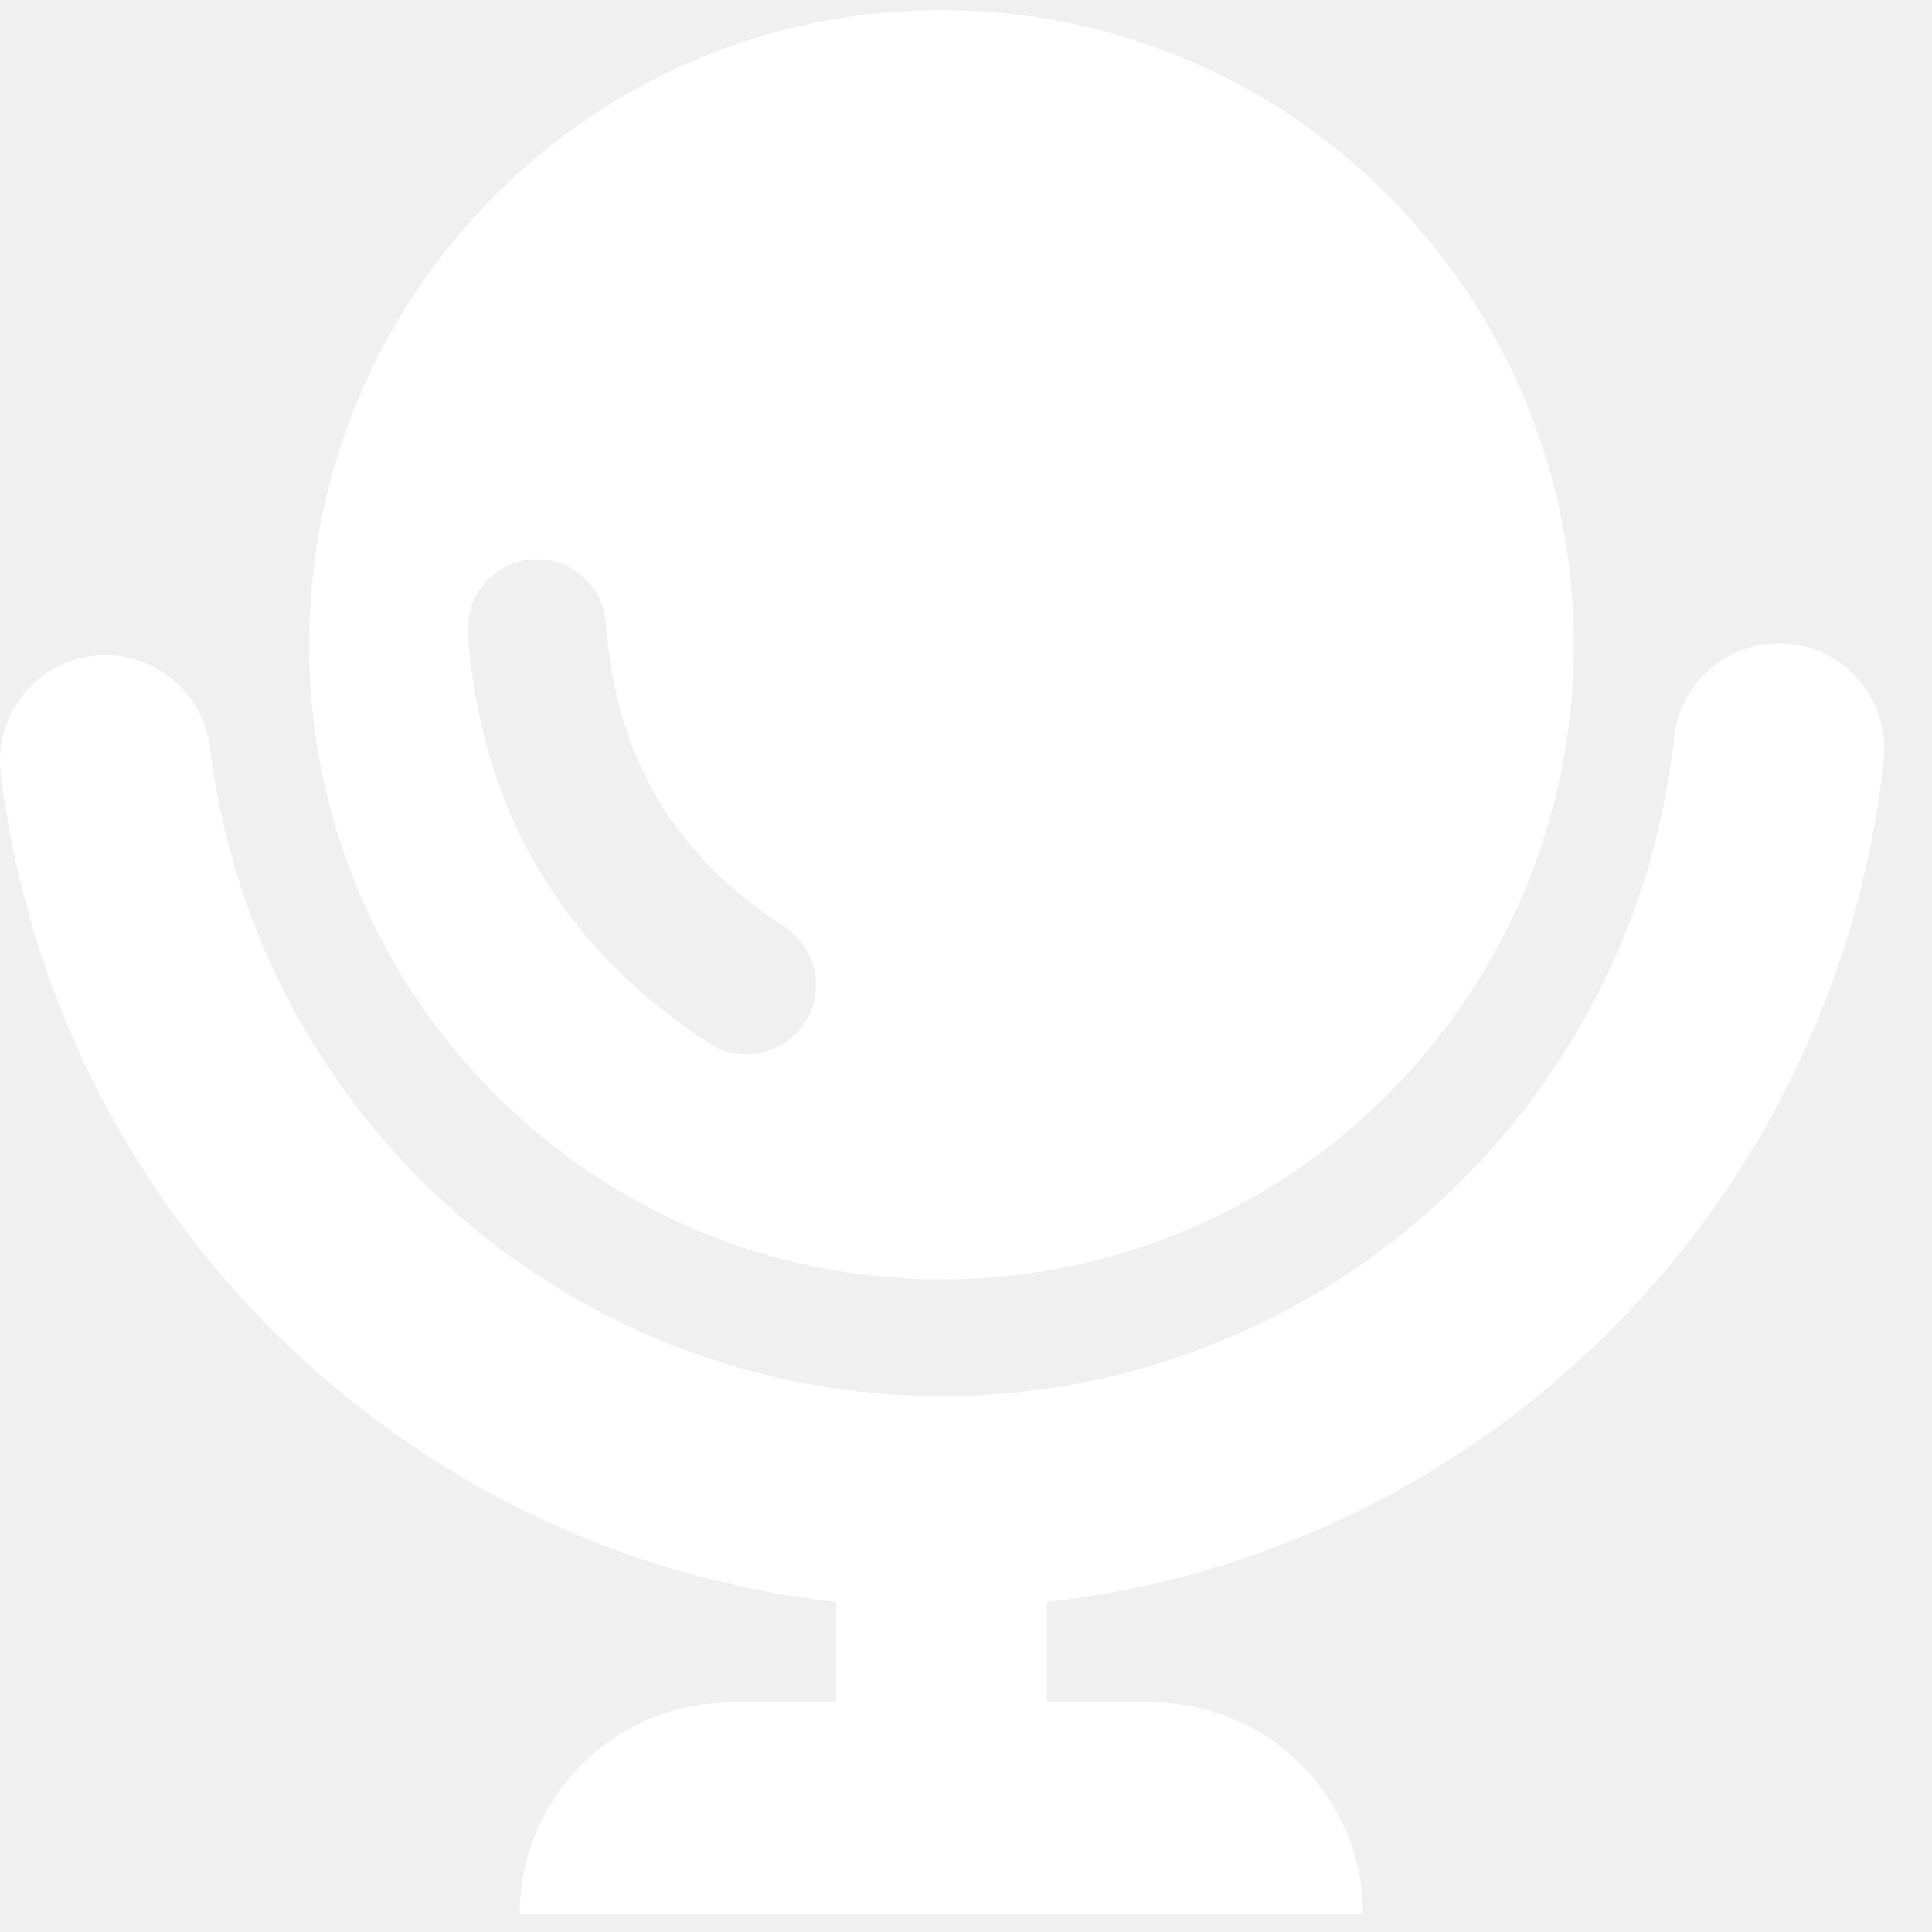
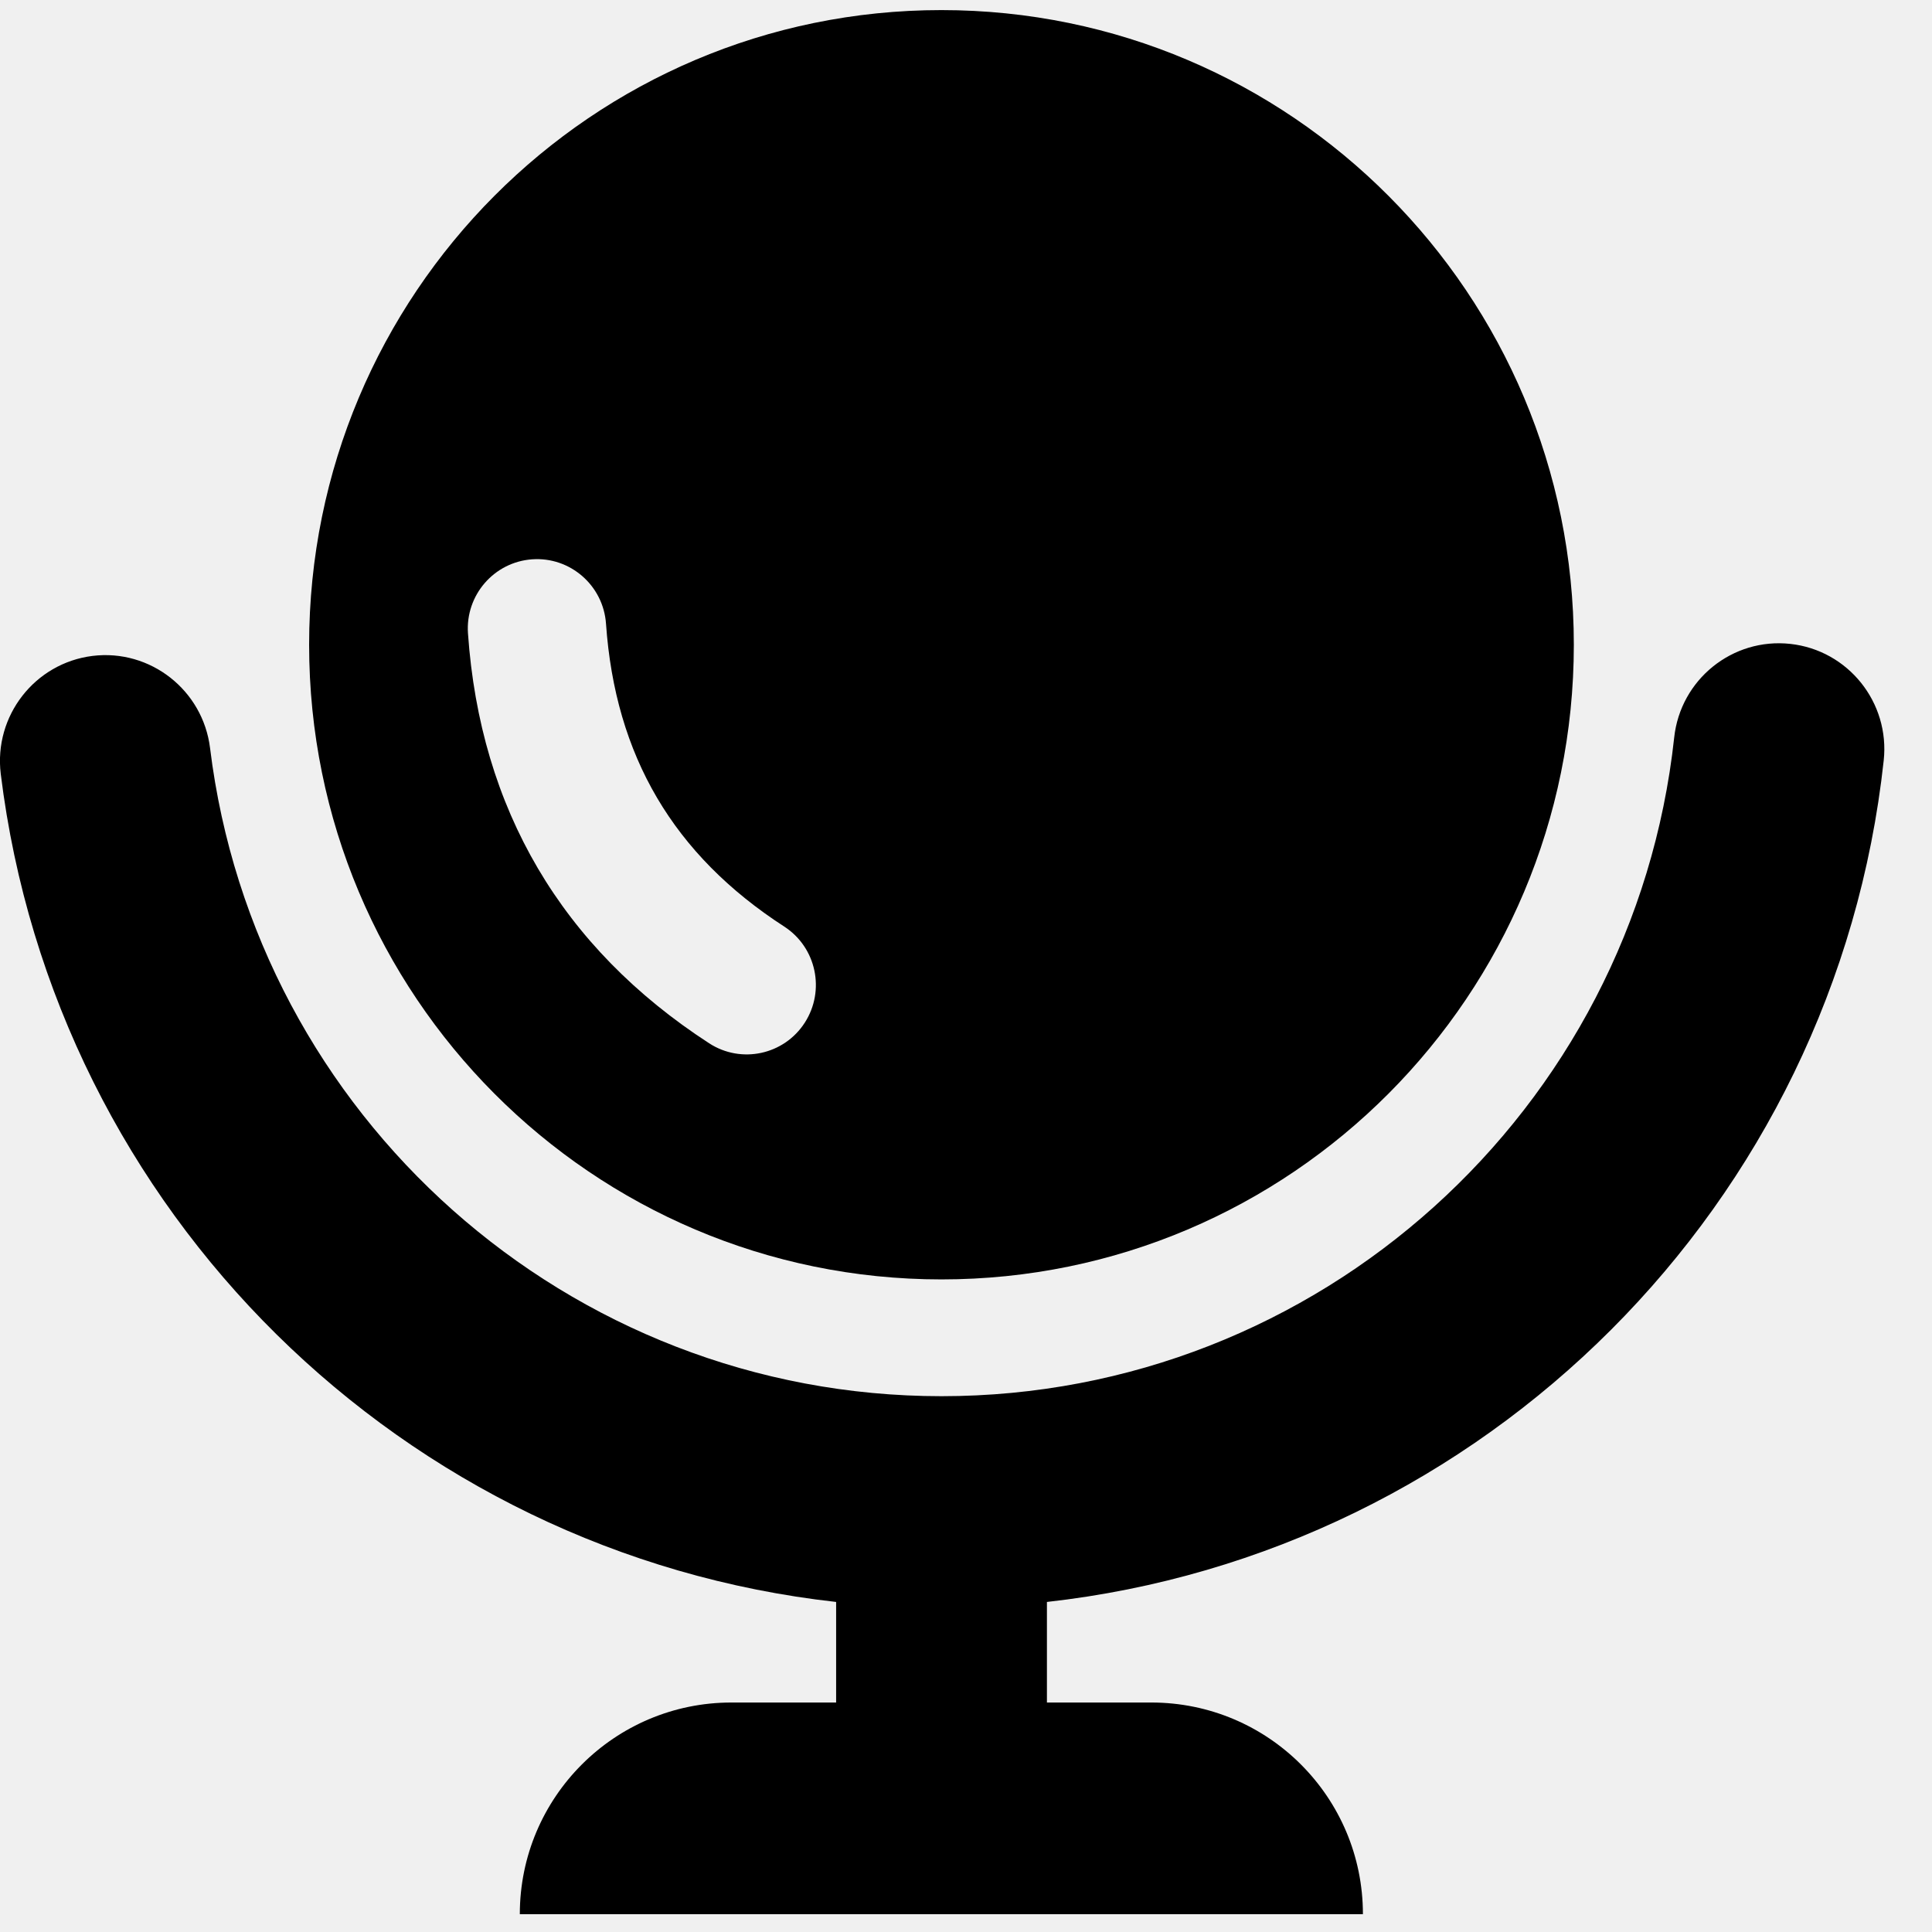
<svg xmlns="http://www.w3.org/2000/svg" width="18" height="18" viewBox="0 0 18 18" fill="none">
-   <path fill-rule="evenodd" clip-rule="evenodd" d="M0.862 6.111C0.324 6.178 -0.059 6.67 0.007 7.21C0.51 11.299 3.762 14.476 7.79 14.925V15.862H6.814C5.726 15.862 4.843 16.745 4.843 17.834H8.746C8.755 17.834 8.763 17.834 8.772 17.834C8.78 17.834 8.788 17.834 8.797 17.834H12.698C12.698 16.745 11.816 15.862 10.727 15.862H9.754V14.925C13.825 14.471 17.1 11.23 17.55 7.086C17.609 6.545 17.219 6.058 16.68 5.999C16.141 5.94 15.656 6.331 15.598 6.872C15.22 10.348 12.284 13.008 8.772 13.008C5.295 13.008 2.378 10.4 1.957 6.969C1.89 6.429 1.4 6.045 0.862 6.111Z" fill="white" />
-   <path fill-rule="evenodd" clip-rule="evenodd" d="M14.663 6.007C14.663 9.273 12.025 11.92 8.771 11.92C5.517 11.92 2.88 9.273 2.88 6.007C2.88 2.741 5.517 0.094 8.771 0.094C12.025 0.094 14.663 2.741 14.663 6.007ZM4.958 5.211C5.313 5.186 5.621 5.455 5.646 5.811C5.732 7.042 6.274 7.964 7.307 8.633C7.606 8.827 7.691 9.228 7.498 9.528C7.305 9.828 6.906 9.914 6.607 9.72C5.234 8.829 4.474 7.538 4.36 5.901C4.335 5.545 4.603 5.236 4.958 5.211Z" fill="white" />
+   <path fill-rule="evenodd" clip-rule="evenodd" d="M0.862 6.111C0.324 6.178 -0.059 6.67 0.007 7.21C0.51 11.299 3.762 14.476 7.79 14.925V15.862H6.814C5.726 15.862 4.843 16.745 4.843 17.834H8.746C8.755 17.834 8.763 17.834 8.772 17.834C8.78 17.834 8.788 17.834 8.797 17.834H12.698C12.698 16.745 11.816 15.862 10.727 15.862H9.754V14.925C13.825 14.471 17.1 11.23 17.55 7.086C17.609 6.545 17.219 6.058 16.68 5.999C16.141 5.94 15.656 6.331 15.598 6.872C15.22 10.348 12.284 13.008 8.772 13.008C5.295 13.008 2.378 10.4 1.957 6.969C1.89 6.429 1.4 6.045 0.862 6.111Z" fill="currentColor" />
+   <path fill-rule="evenodd" clip-rule="evenodd" d="M14.663 6.007C14.663 9.273 12.025 11.92 8.771 11.92C5.517 11.92 2.88 9.273 2.88 6.007C2.88 2.741 5.517 0.094 8.771 0.094C12.025 0.094 14.663 2.741 14.663 6.007ZM4.958 5.211C5.313 5.186 5.621 5.455 5.646 5.811C5.732 7.042 6.274 7.964 7.307 8.633C7.606 8.827 7.691 9.228 7.498 9.528C7.305 9.828 6.906 9.914 6.607 9.72C5.234 8.829 4.474 7.538 4.36 5.901C4.335 5.545 4.603 5.236 4.958 5.211Z" fill="currentColor" />
</svg>
